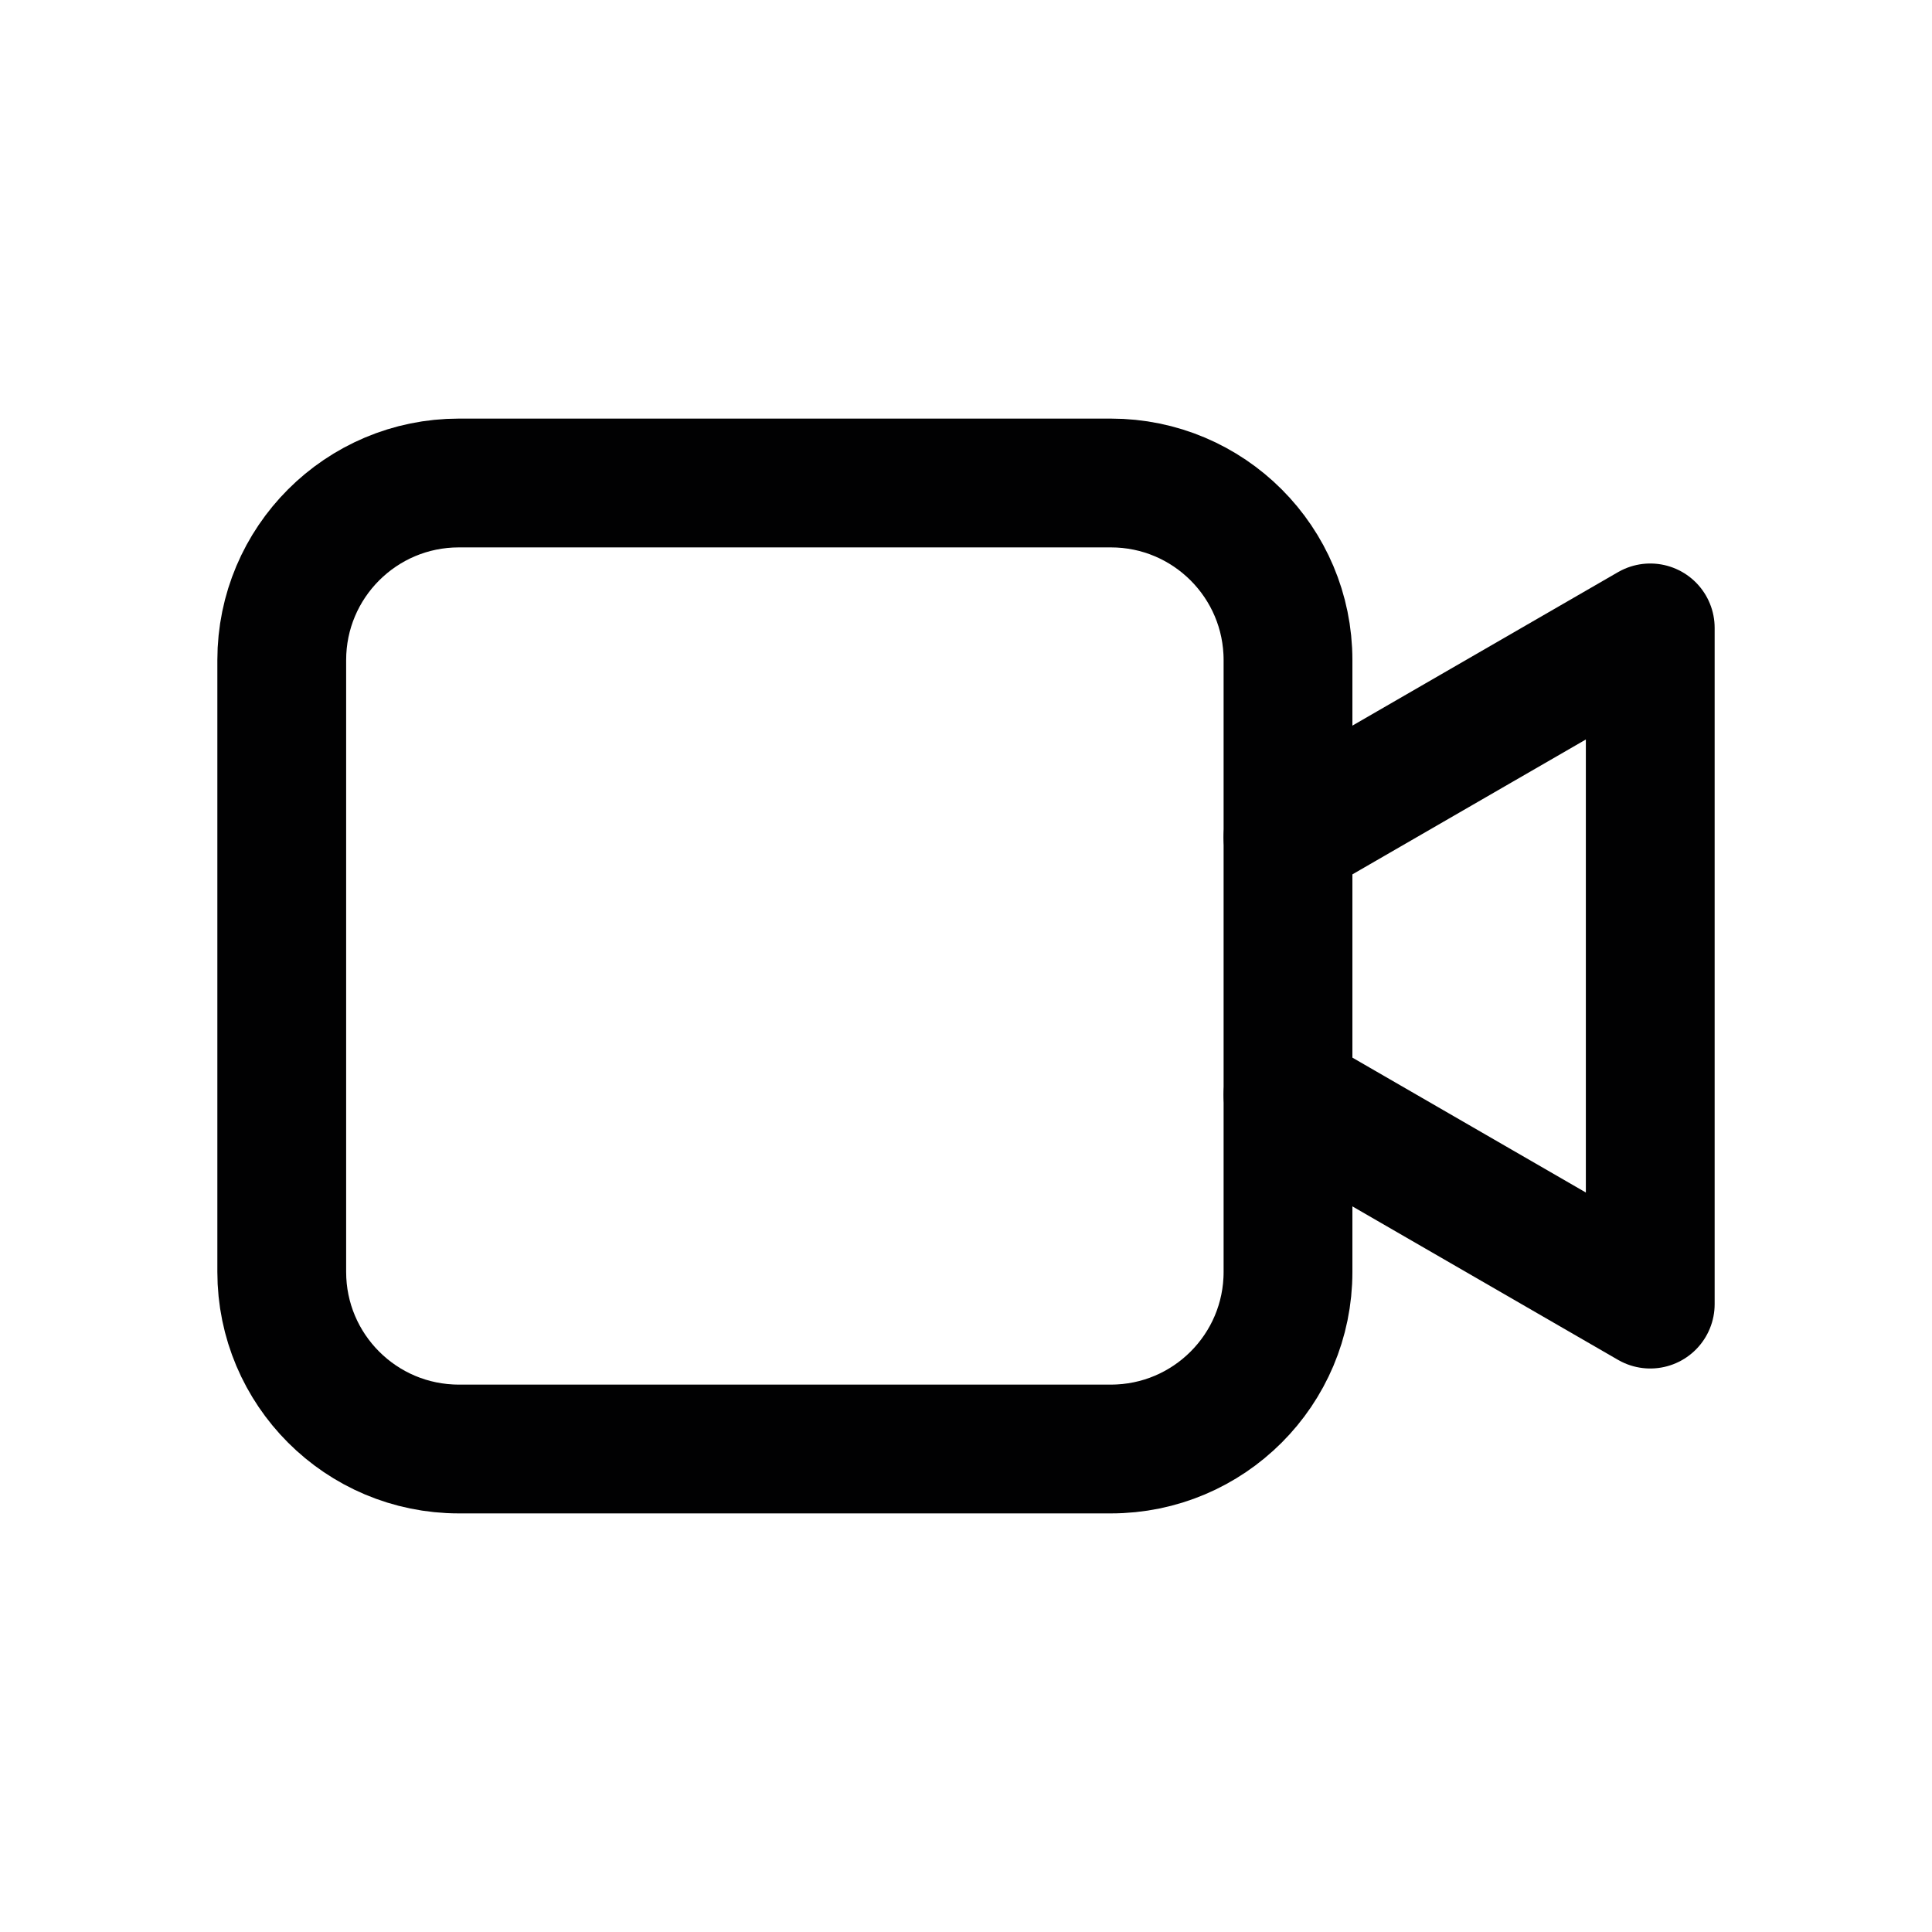
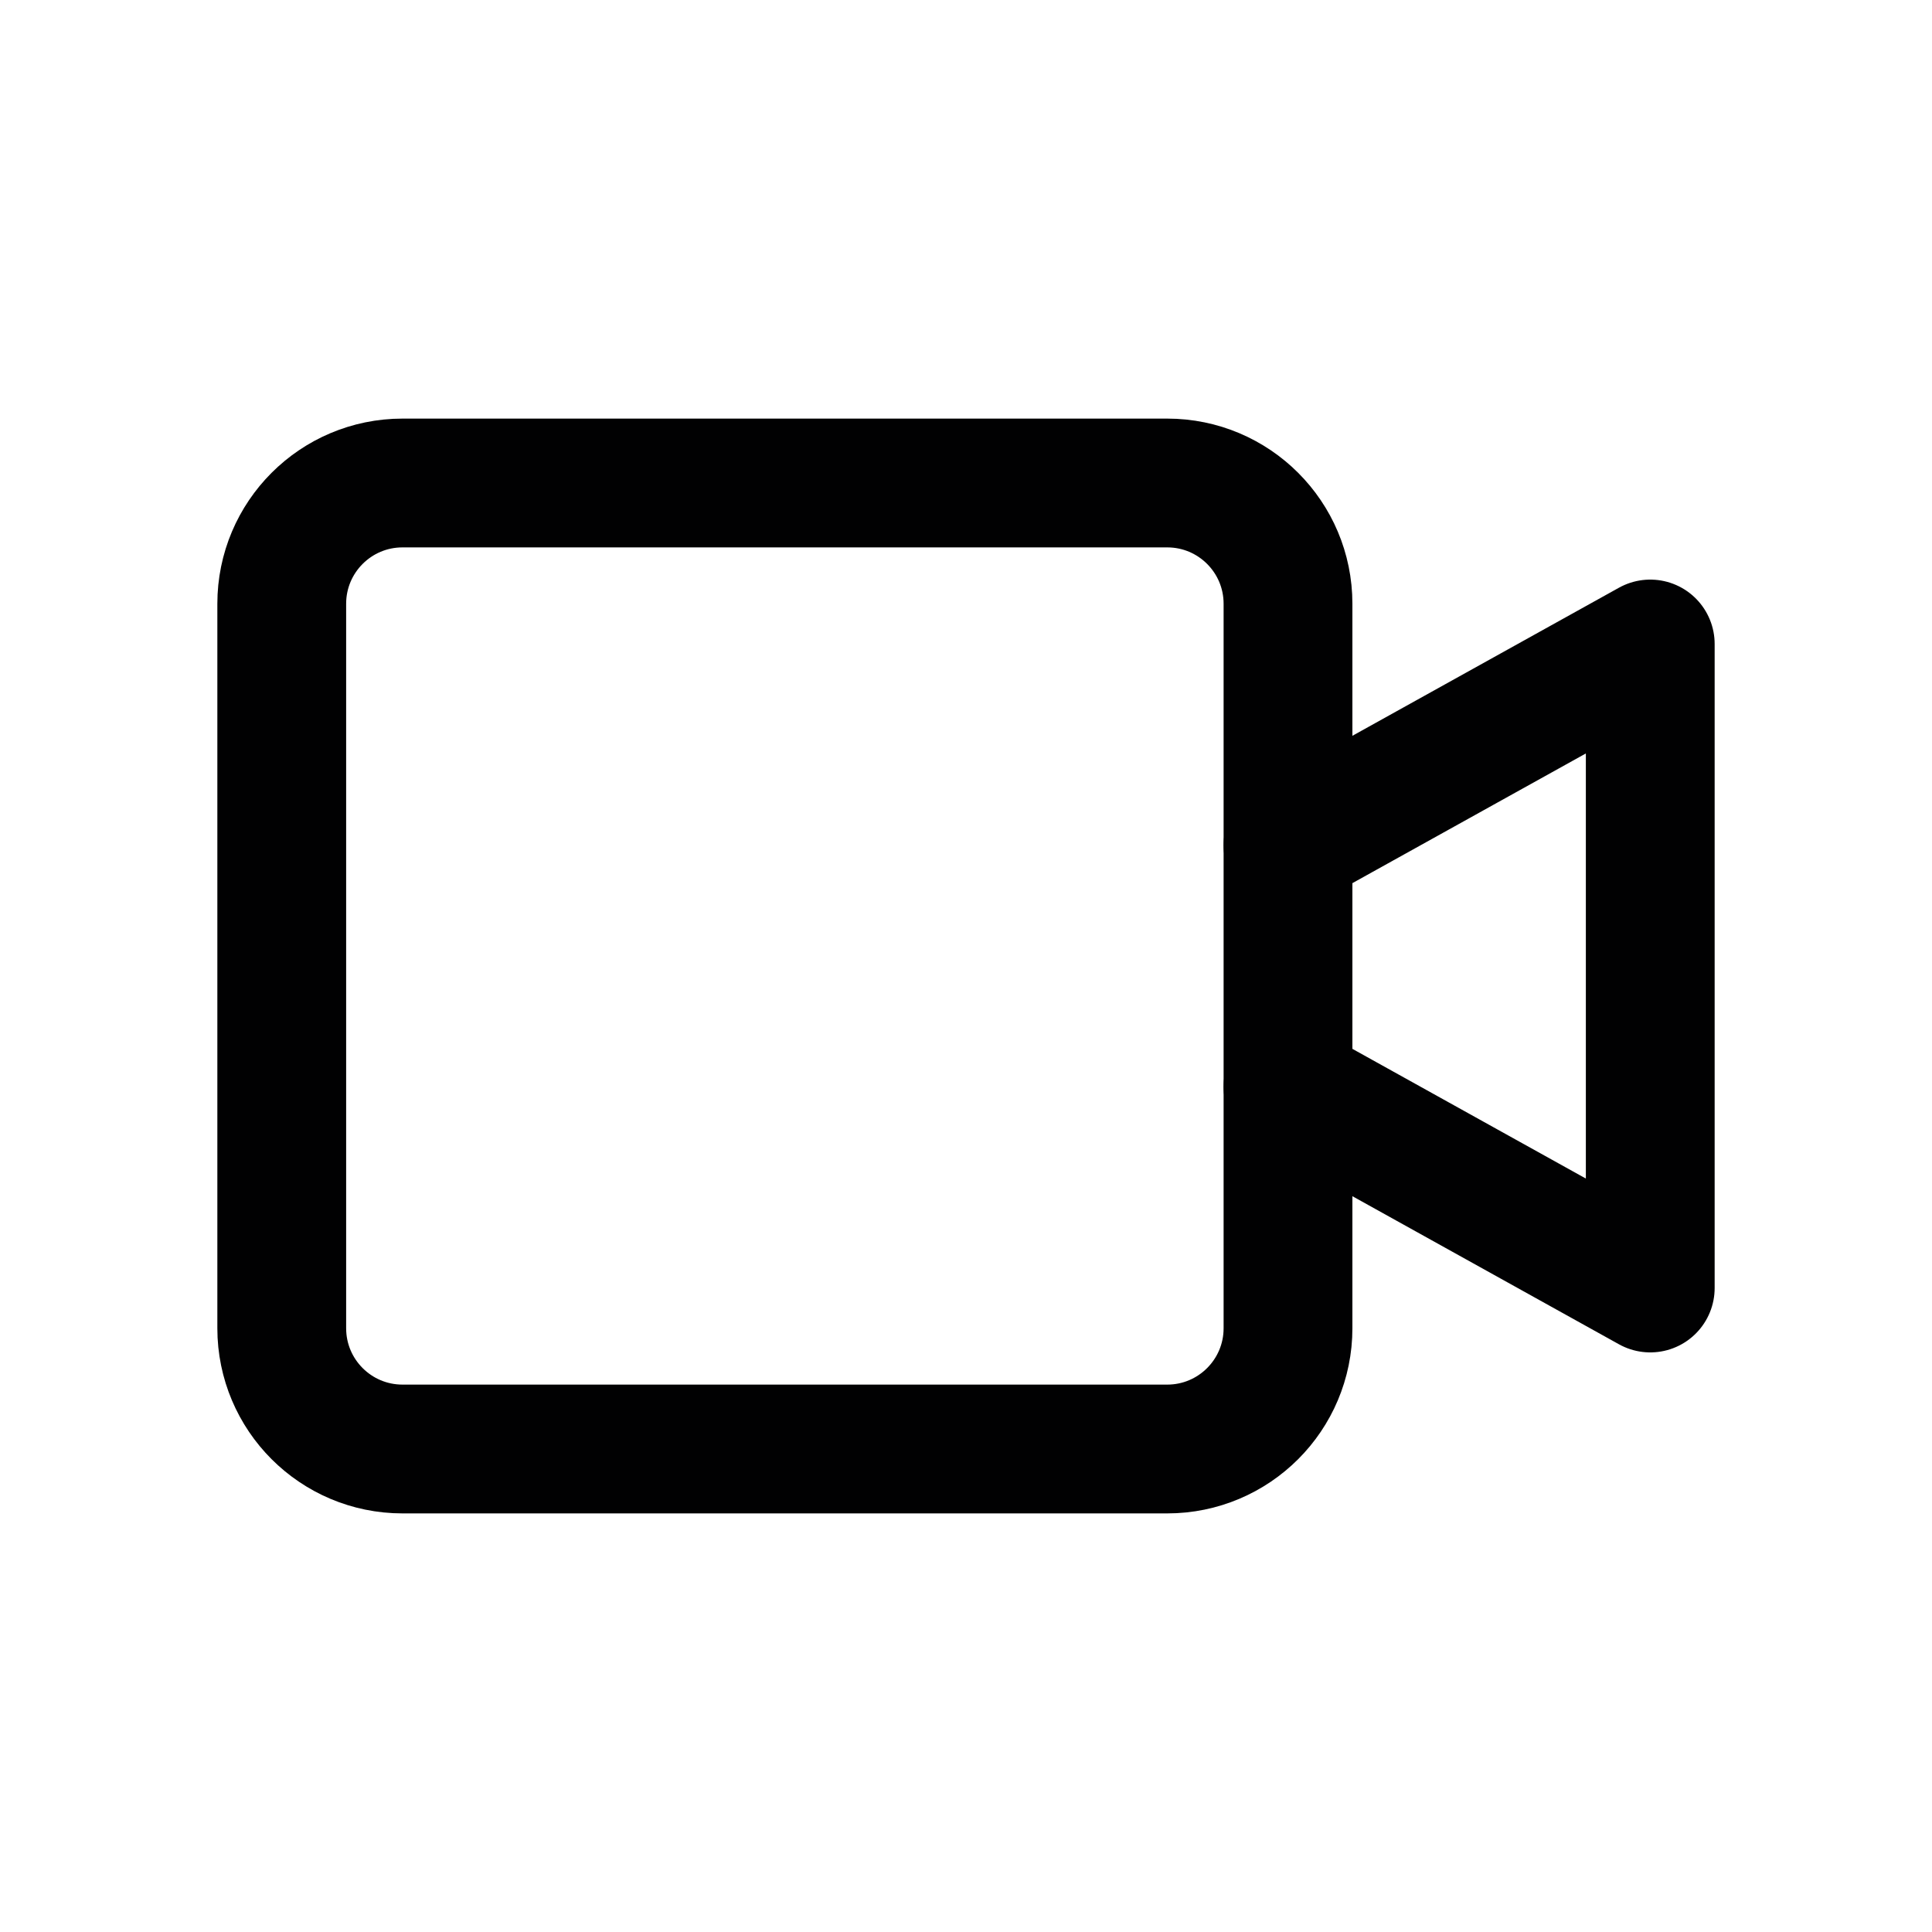
<svg xmlns="http://www.w3.org/2000/svg" width="24" height="24" viewBox="0 0 24 24" fill="none" stroke="#010102" stroke-width="1.6" stroke-linecap="round" stroke-linejoin="round" color="#E8405A">
-   <rect x="3.5" y="6" width="12.5" height="12" rx="2.2" />
-   <path d="M16 10.4l4.5-2.6v8.4L16 13.6" />
+   <path d="M5,6h9.5a1.5,1.5 0 0,1 1.5,1.5v9a1.5,1.5 0 0,1 -1.5,1.5H5A1.5,1.5 0 0,1 3.5,16.5v-9A1.5,1.5 0 0,1 5,6z" fill="none" stroke="#010102" stroke-width="1.6" stroke-linecap="round" stroke-linejoin="round" />
+   <path d="M16,10.5l4.5,-2.5v8l-4.5,-2.5" fill="none" stroke="#010102" stroke-width="1.6" stroke-linecap="round" stroke-linejoin="round" />
</svg>
